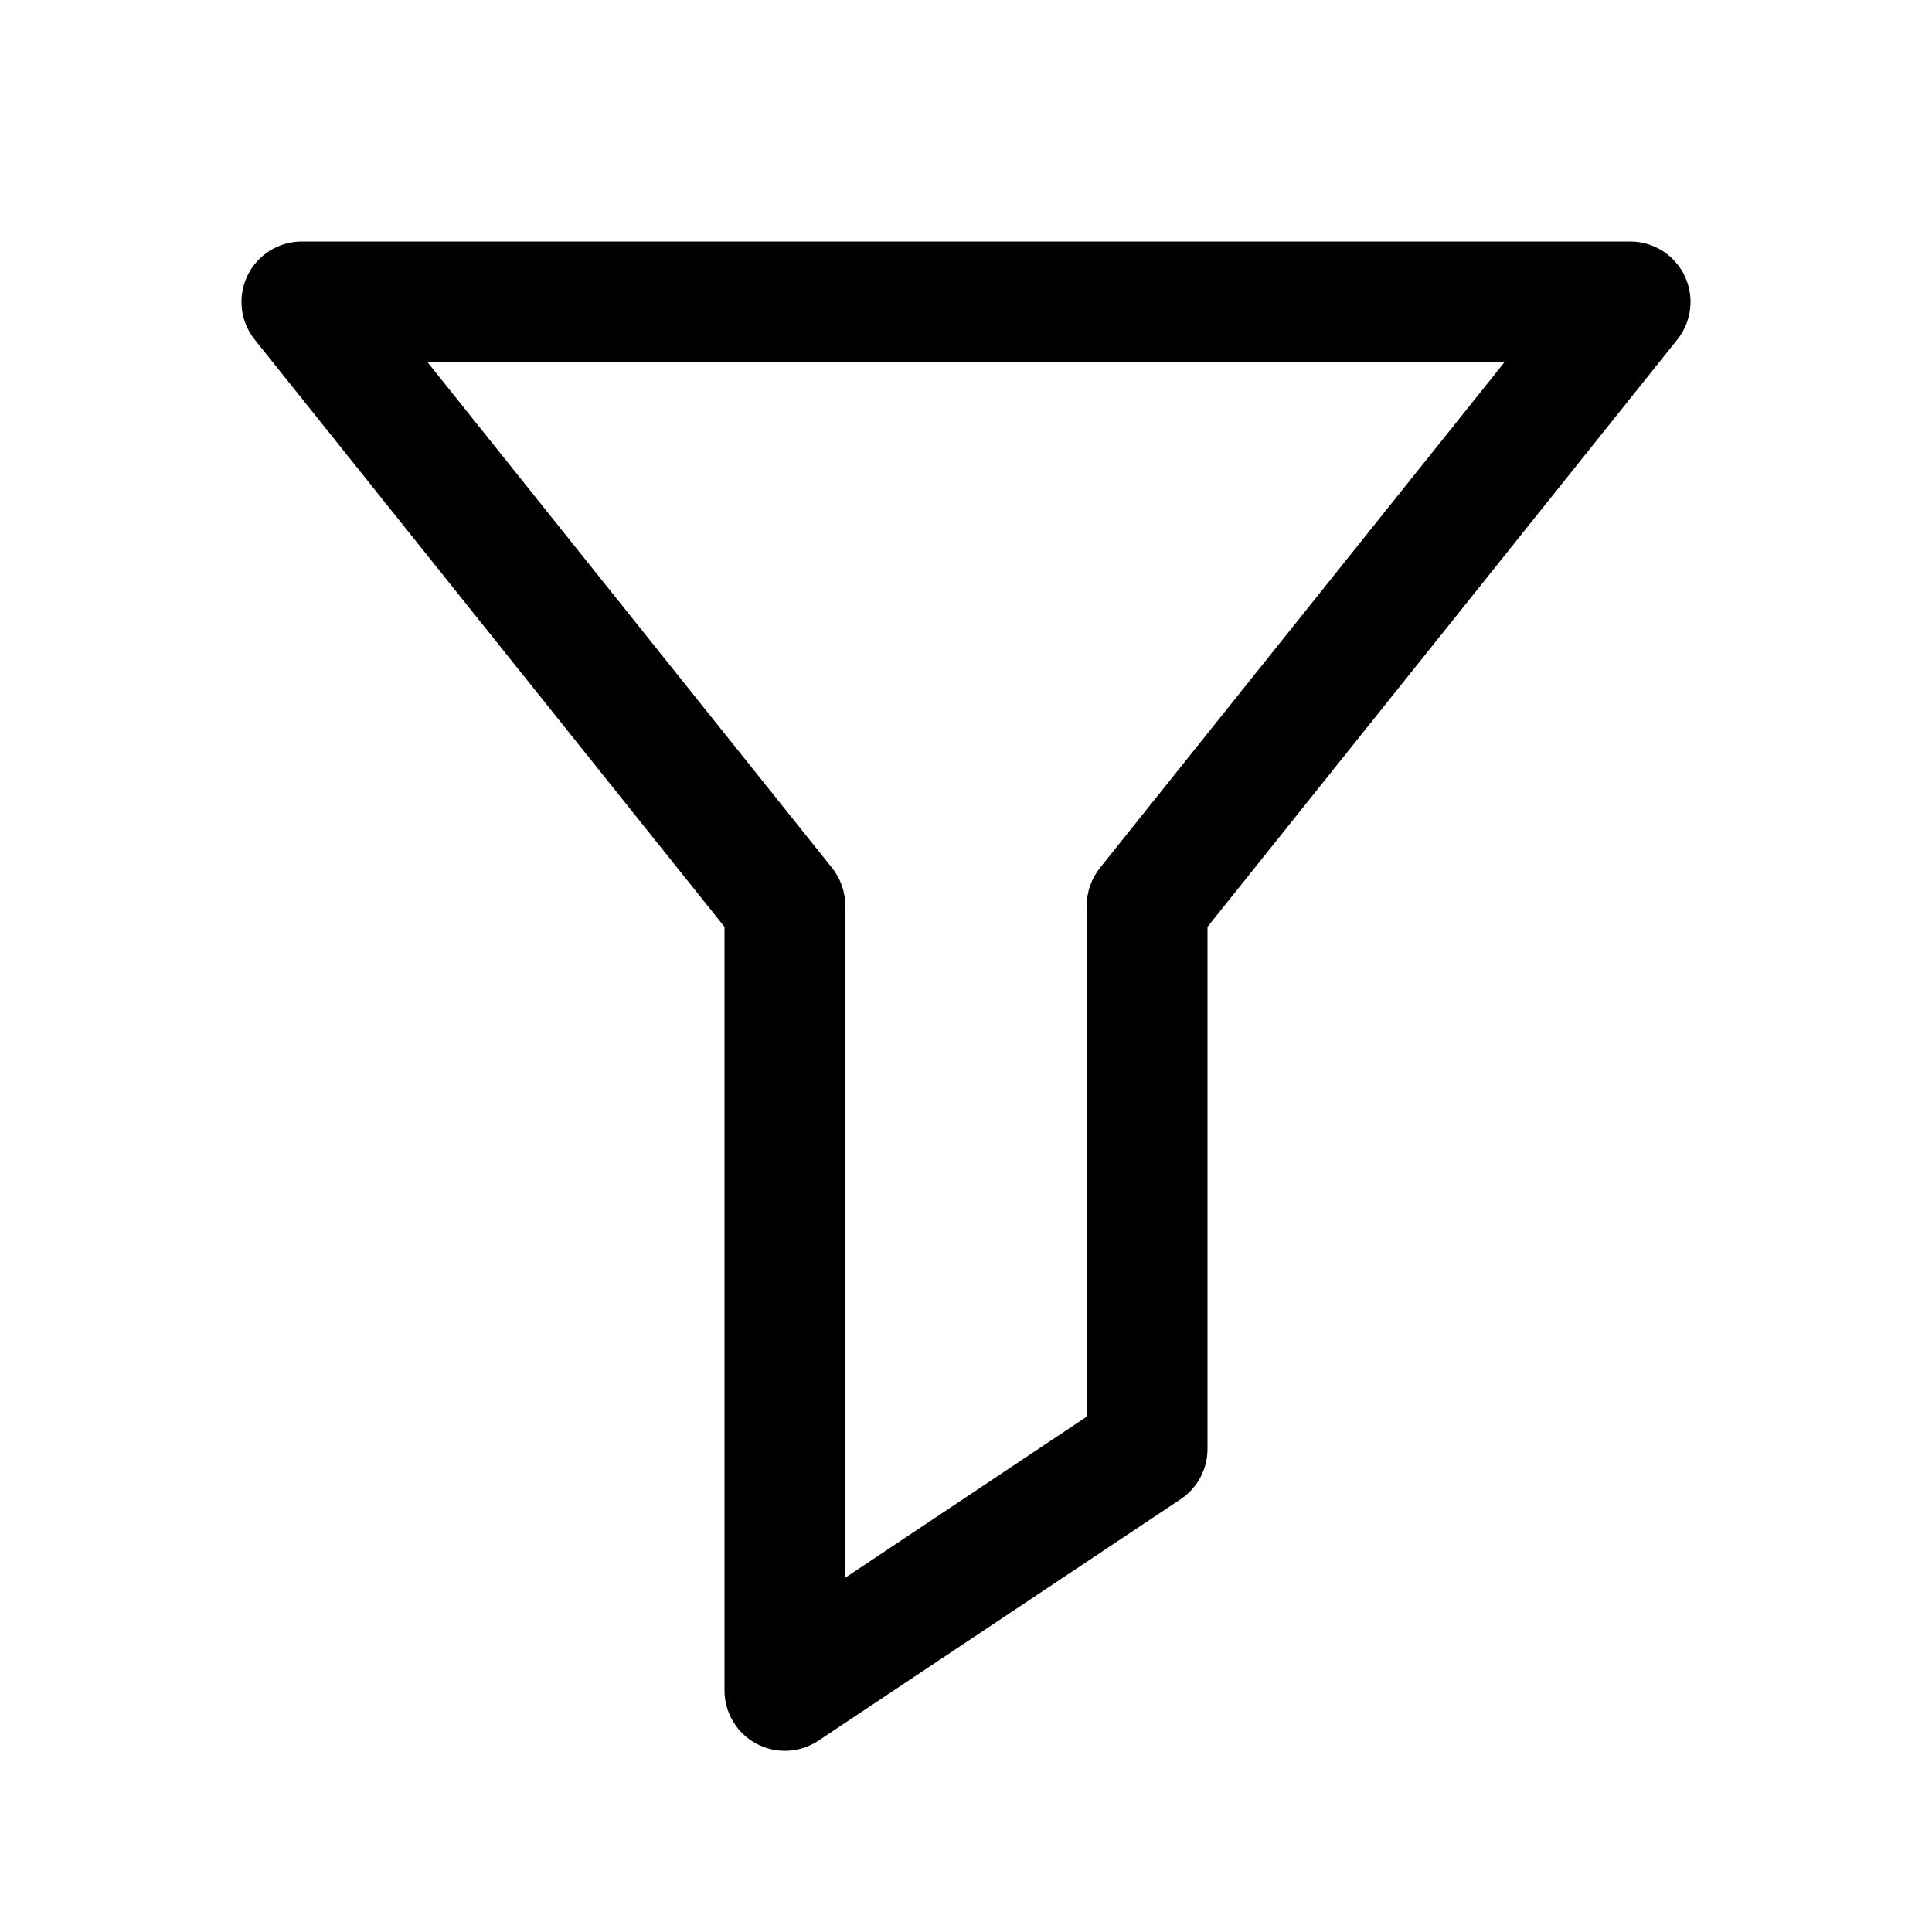
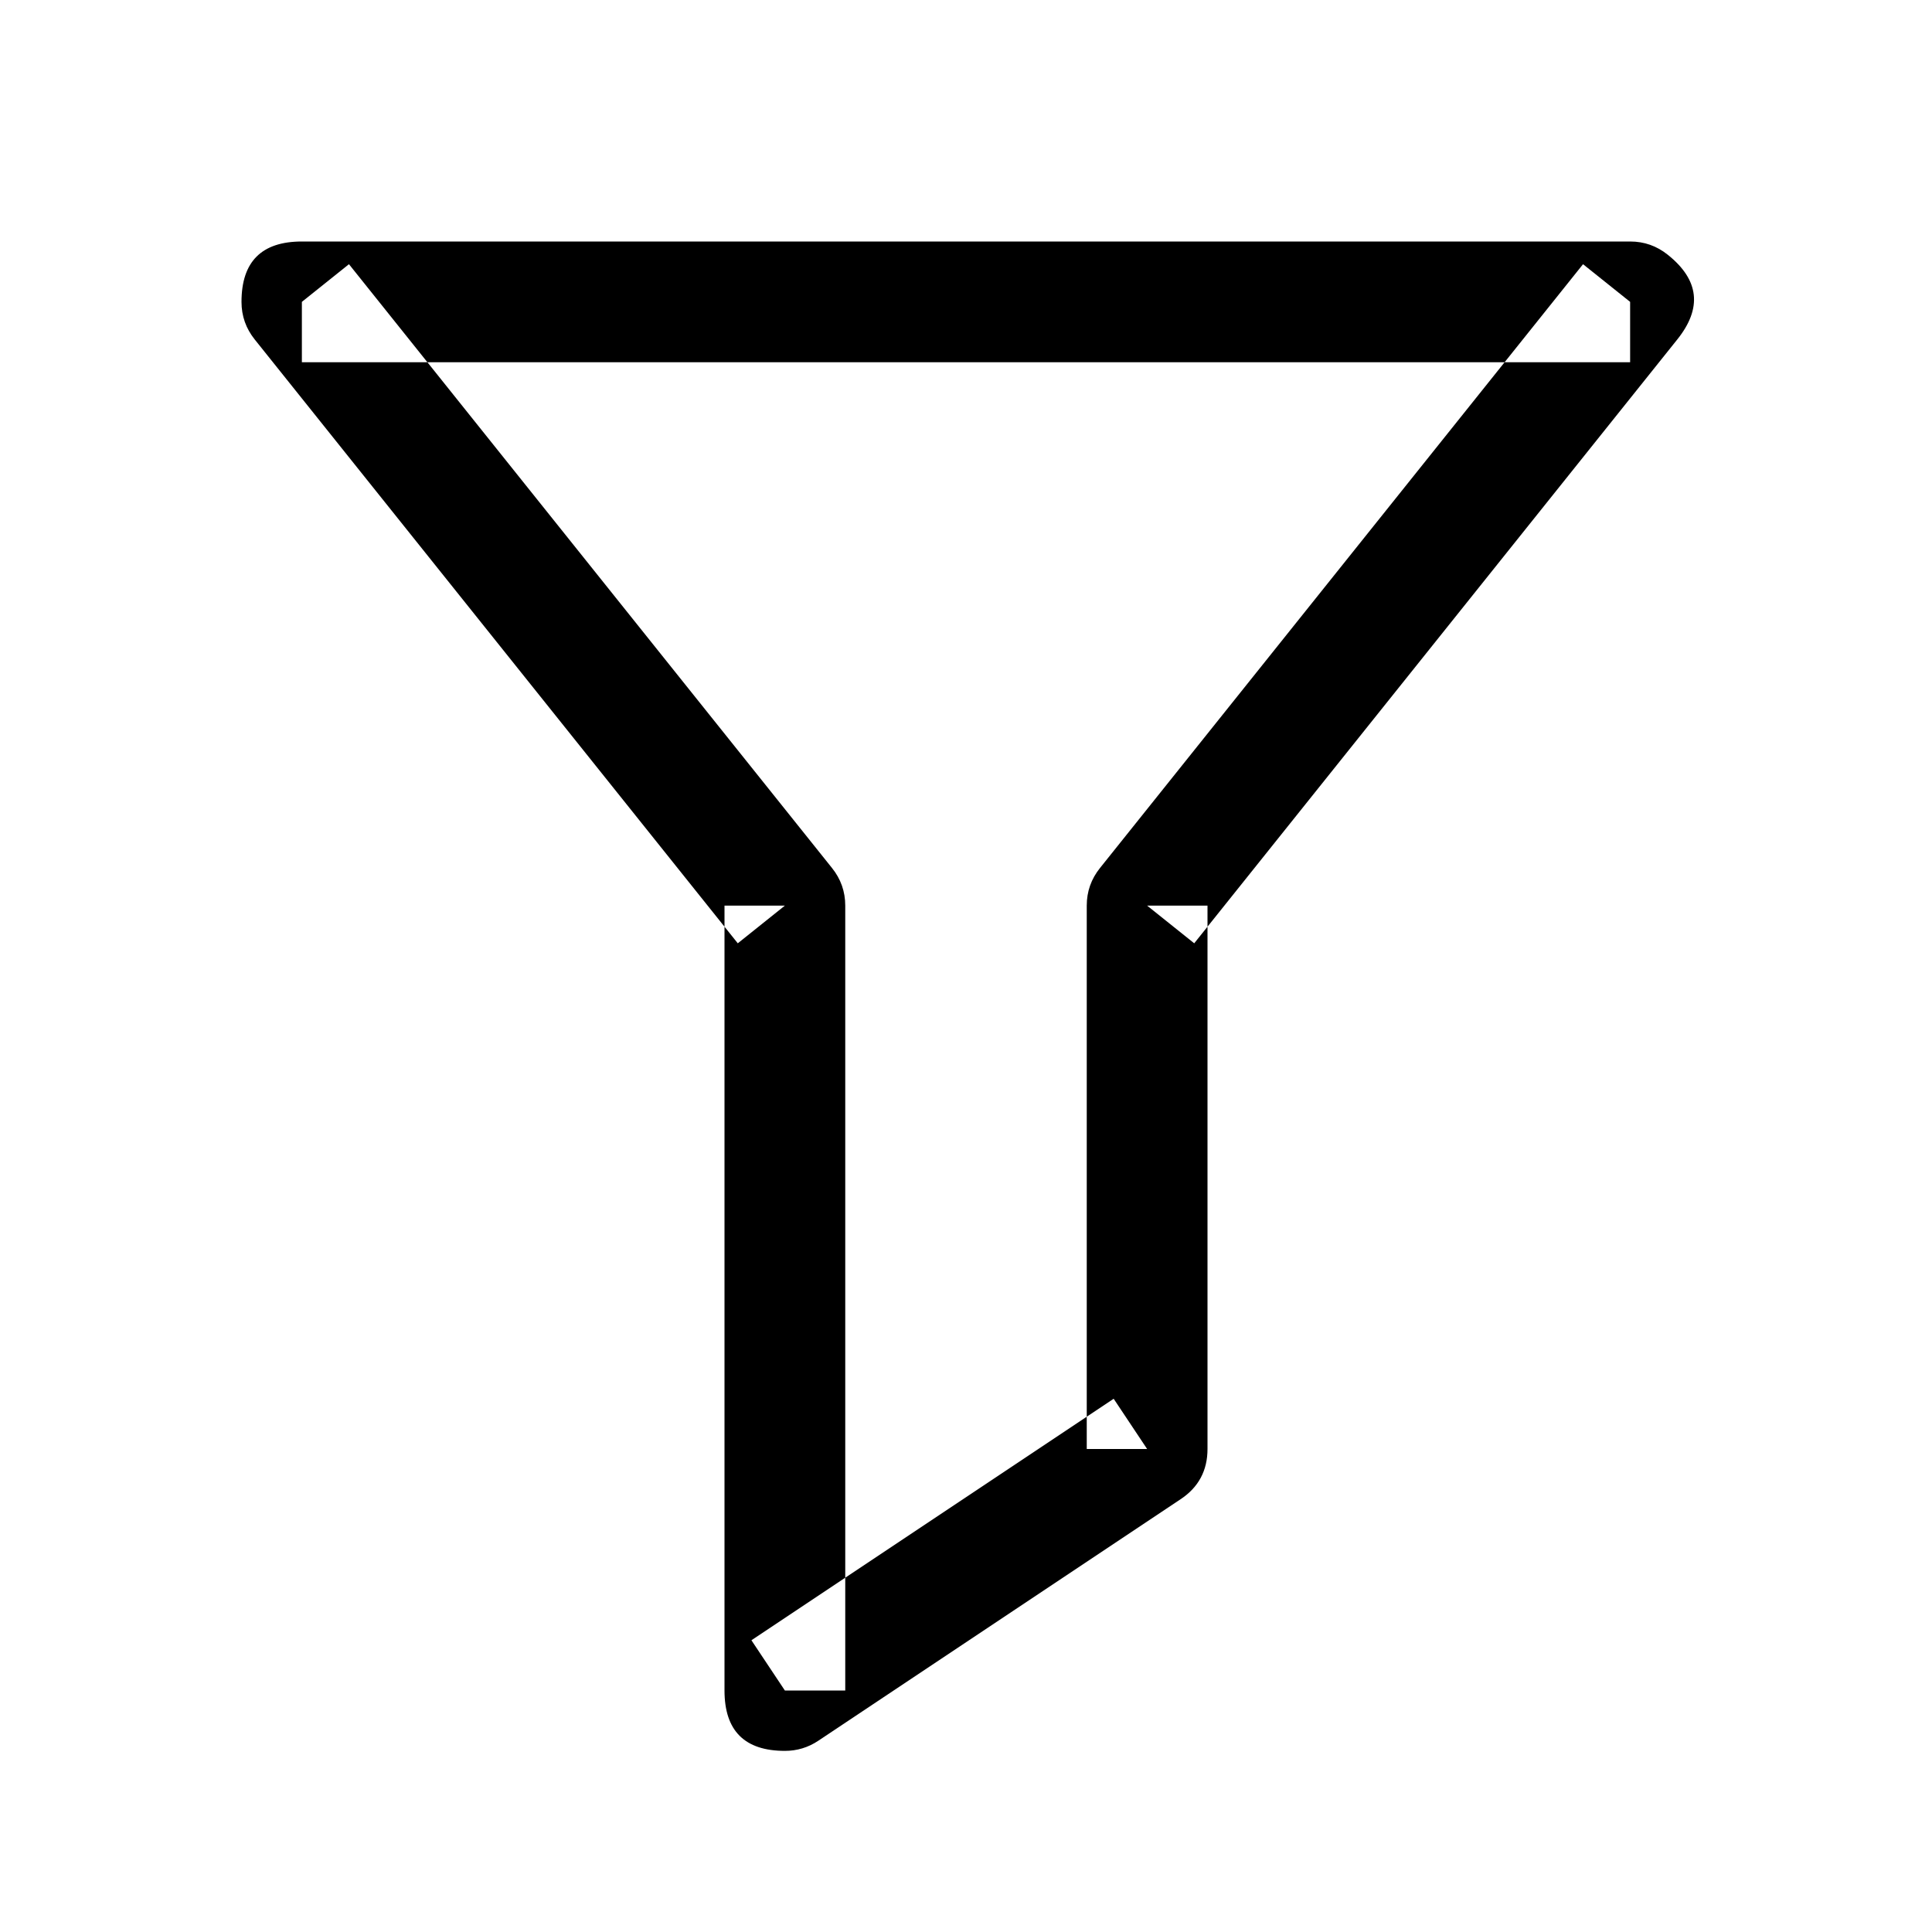
- <svg xmlns="http://www.w3.org/2000/svg" width="16" height="16" viewBox="0 0 16 16" fill="none" version="1.1" id="svg1">
-   <defs id="defs1" />
-   <path style="baseline-shift:baseline;display:inline;overflow:visible;vector-effect:none;fill:#000000;stroke-linejoin:round;enable-background:accumulate;stop-color:#000000;stop-opacity:1;opacity:1;fill-opacity:1" d="M 2.5,2 A 0.5,0.5 0 0 0 2.109,2.812 L 6,7.676 V 14 a 0.5,0.5 0 0 0 0.777,0.416 l 3,-2 A 0.5,0.5 0 0 0 10,12 V 7.676 L 13.891,2.812 A 0.5,0.5 0 0 0 13.5,2 Z M 3.541,3 H 12.459 L 9.109,7.188 A 0.5,0.5 0 0 0 9,7.5 v 4.232 L 7,13.066 V 7.5 A 0.5,0.5 0 0 0 6.891,7.188 Z" id="path1" />
+ <svg xmlns="http://www.w3.org/2000/svg" viewBox="0 0 16 16">
+   <path d="M13.5,3 L2.5,3 L2.5,2.5 L2.89,2.188 L6.89,7.188 Q7,7.325 7,7.5 L7,14 L6.5,14 L6.223,13.584 L9.223,11.584 L9.5,12 L9,12 L9,7.5 Q9,7.325 9.11,7.188 L13.11,2.188 L13.5,2.5 L13.5,3 Z M13.5,2 Q13.675,2 13.812,2.11 Q14.203,2.422 13.89,2.812 L9.89,7.812 L9.5,7.5 L10,7.5 L10,12 Q10,12.268 9.777,12.416 L6.777,14.416 Q6.651,14.5 6.5,14.5 Q6,14.5 6,14 L6,7.5 L6.5,7.5 L6.11,7.812 L2.11,2.812 Q2,2.675 2,2.5 Q2,2 2.5,2 L13.5,2 Z" fill="#000000" fill-rule="evenodd" />
</svg>
